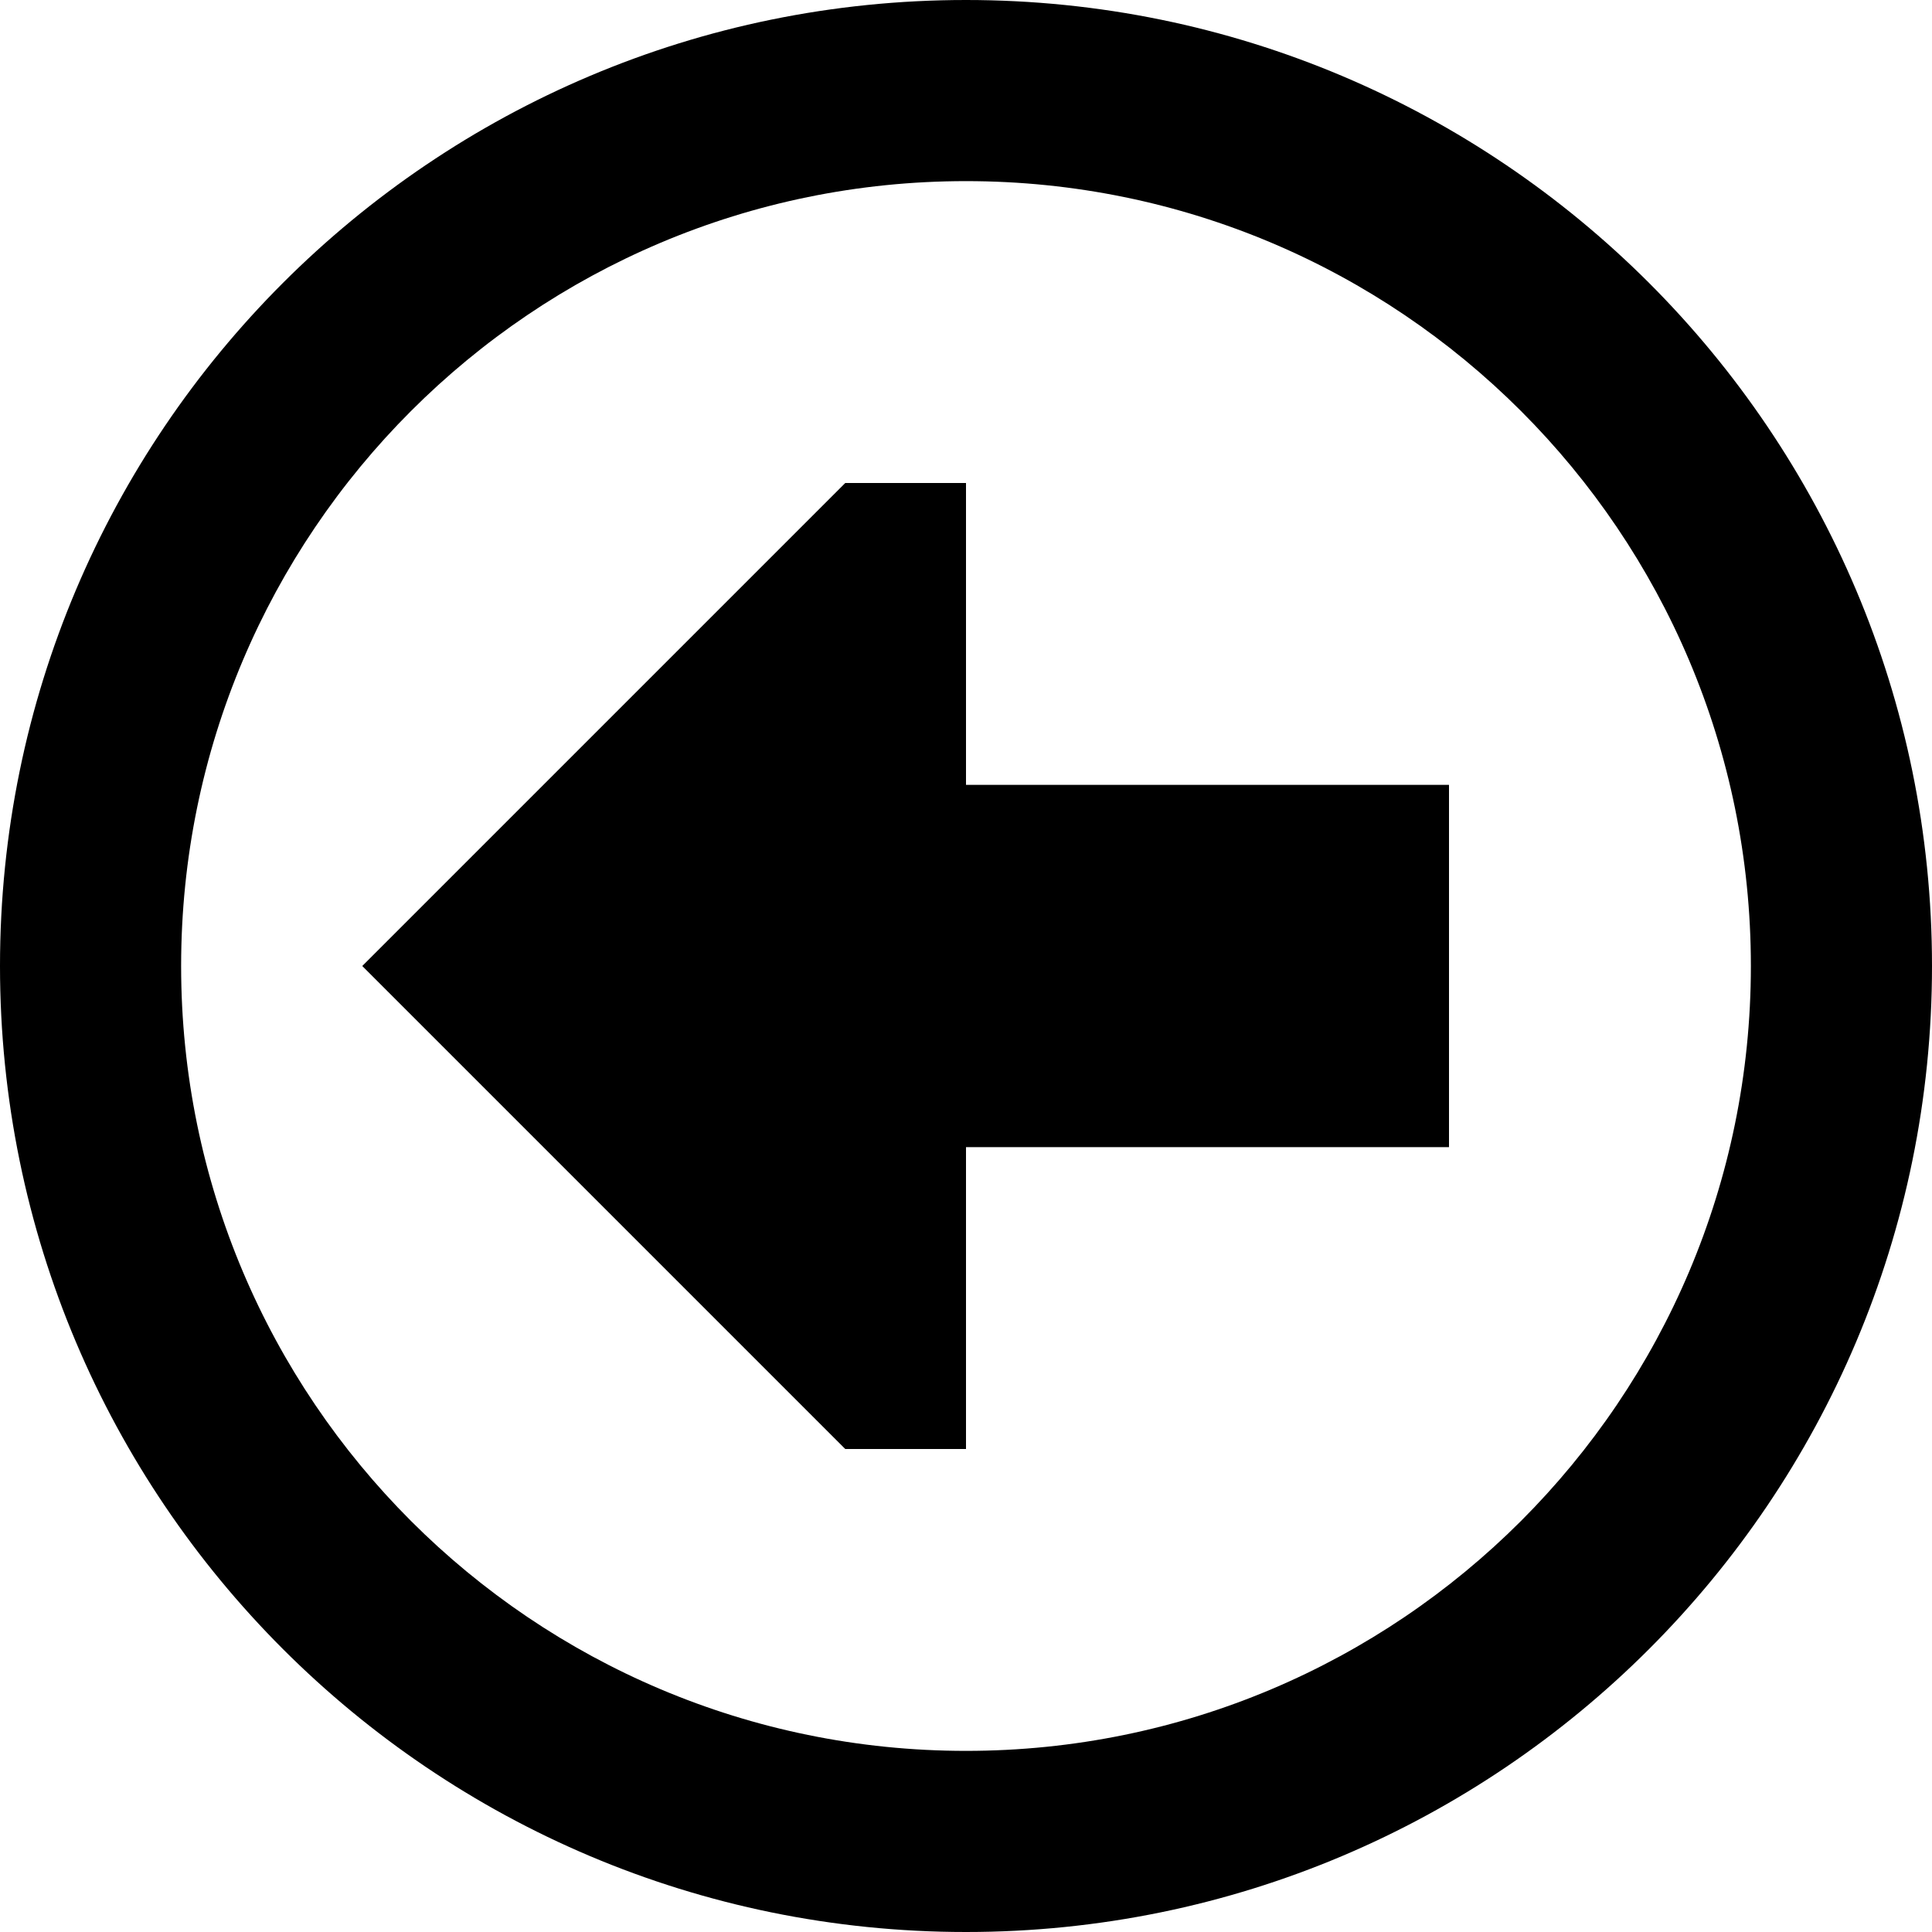
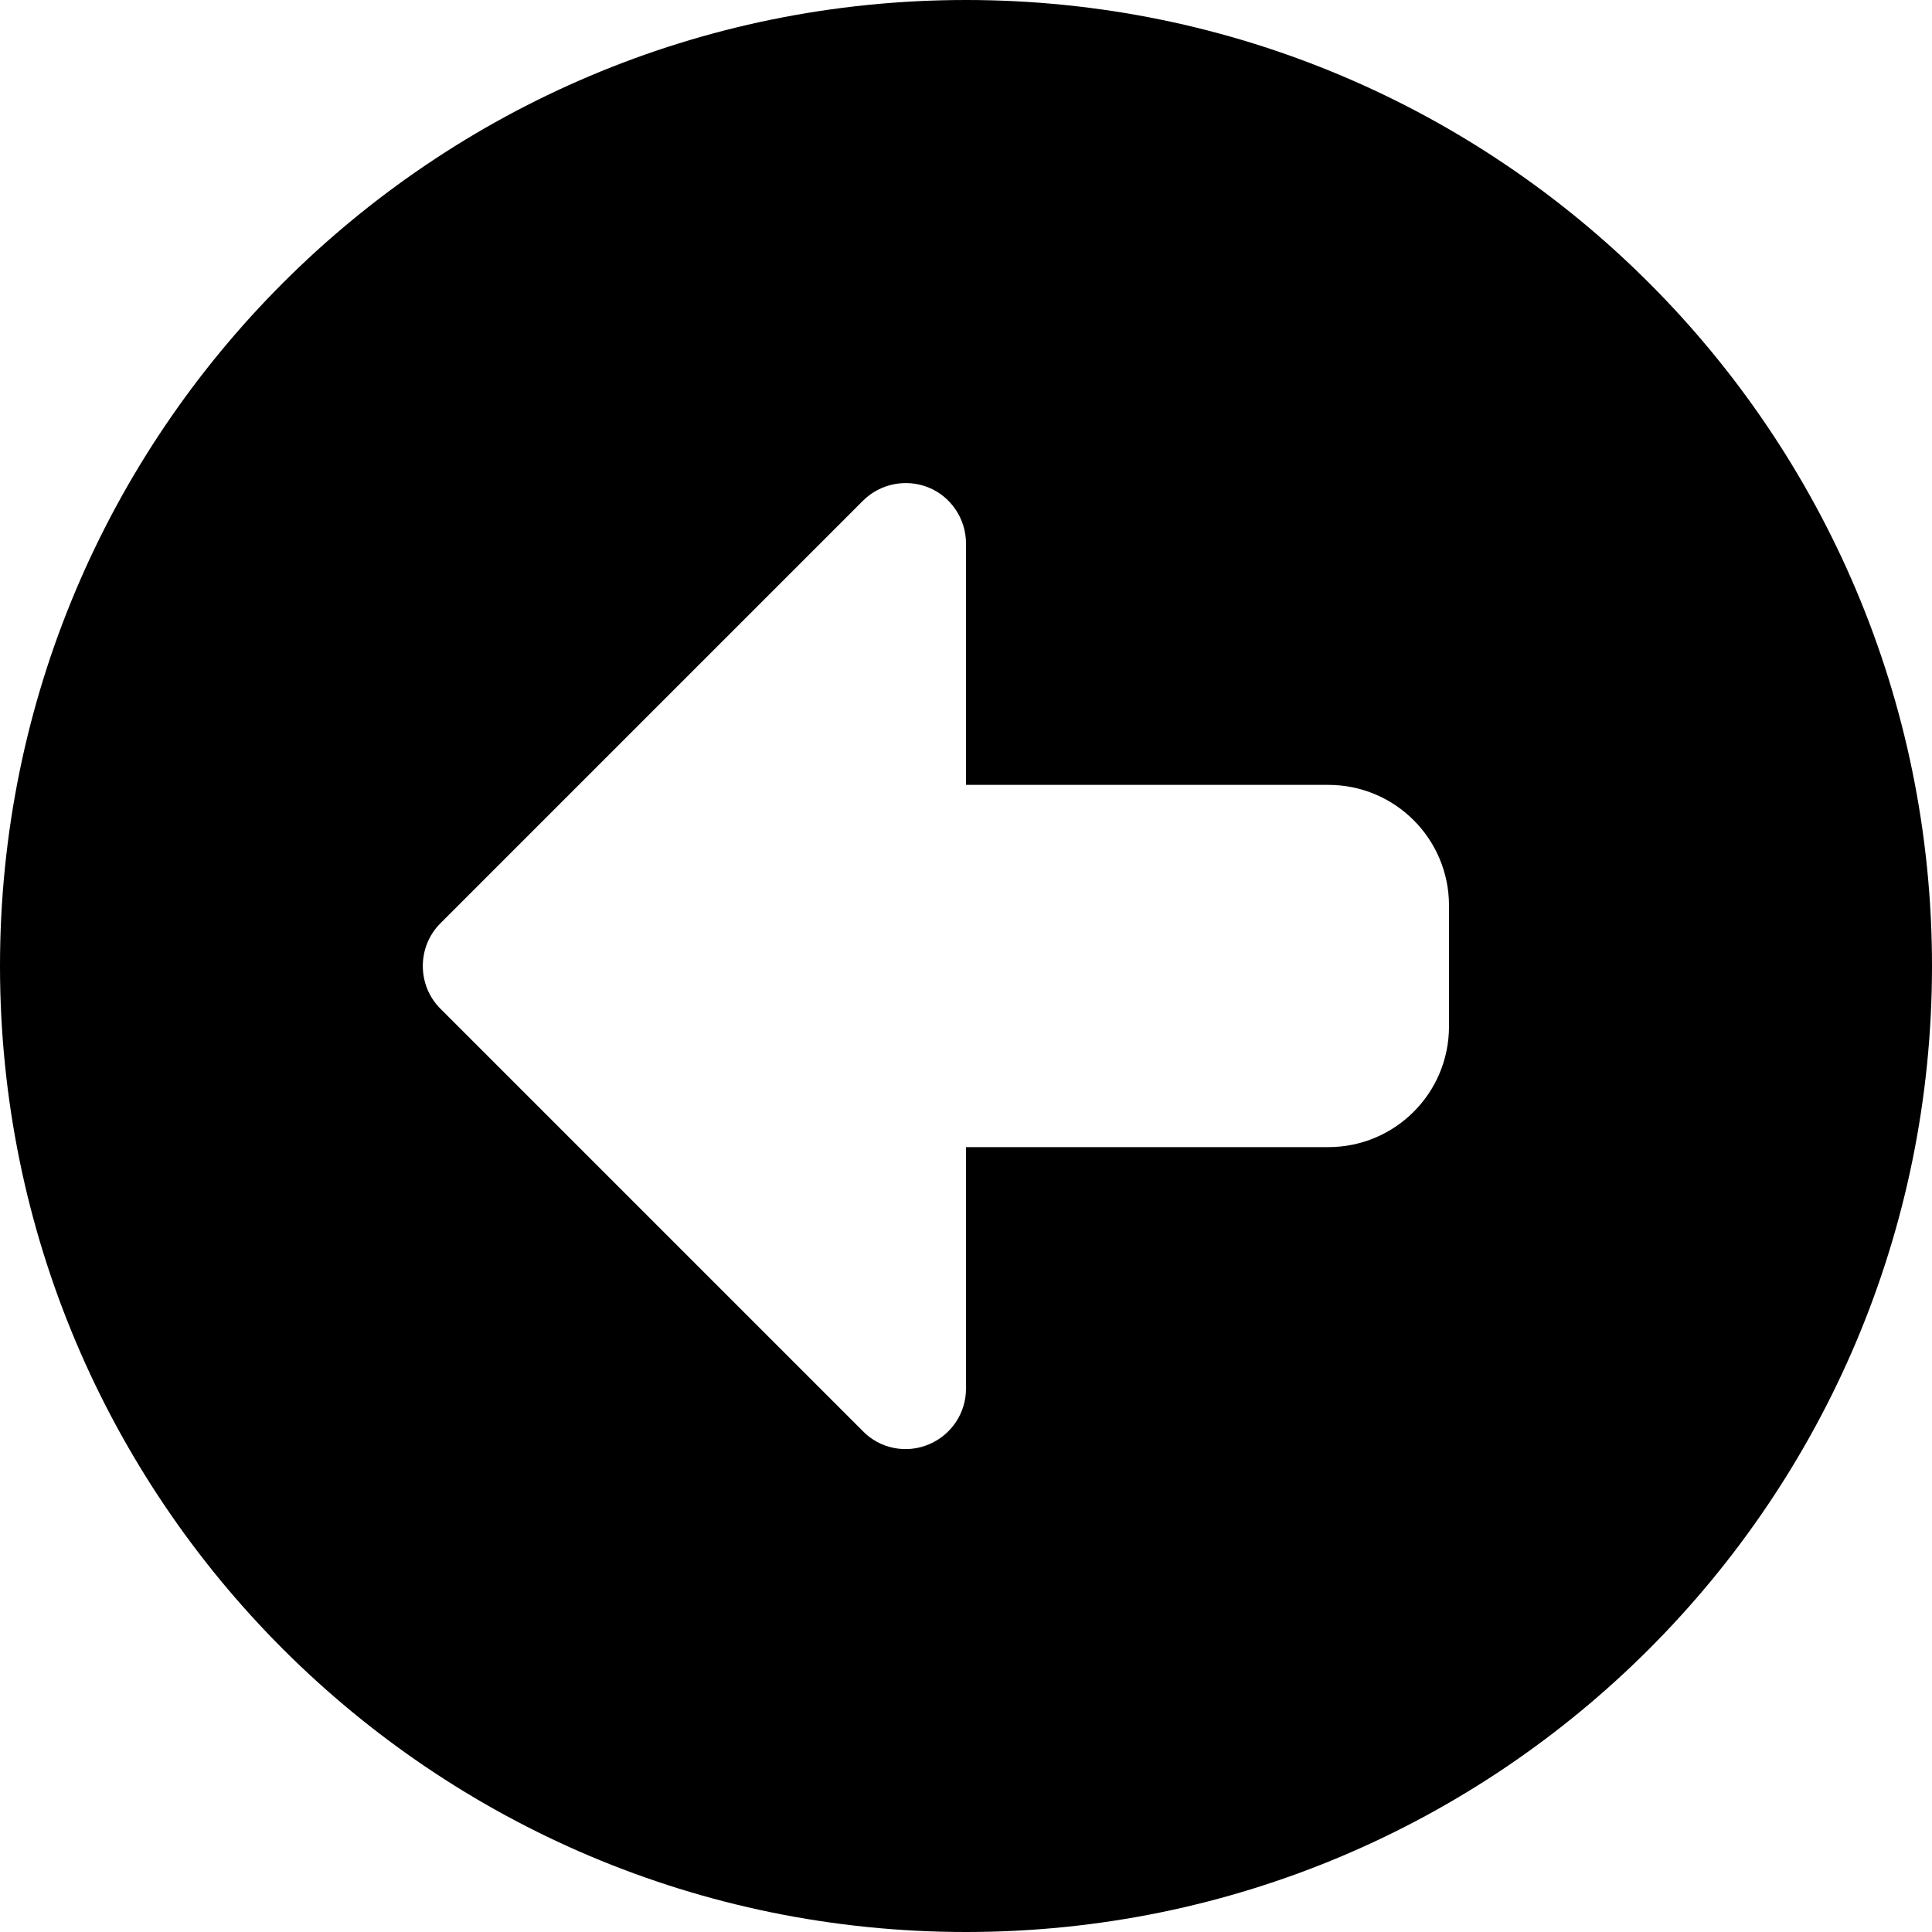
<svg xmlns="http://www.w3.org/2000/svg" viewBox="0 0 512 512">
-   <path d="M48 256a208 208 0 1 1 416 0A208 208 0 1 1 48 256zm464 0A256 256 0 1 0 0 256a256 256 0 1 0 512 0zM256 128l-32 0L96 256 224 384l32 0 0-80 128 0 0-96-128 0 0-80z" />
+   <path d="M512 256A256 256 0 1 0 0 256a256 256 0 1 0 512 0zM116.7 244.7l112-112c4.6-4.6 11.5-5.9 17.4-3.5s9.9 8.3 9.9 14.8l0 64 96 0c17.7 0 32 14.3 32 32l0 32c0 17.7-14.3 32-32 32l-96 0 0 64c0 6.5-3.9 12.3-9.9 14.8s-12.9 1.1-17.4-3.5l-112-112c-6.2-6.2-6.2-16.4 0-22.6z" />
</svg>
